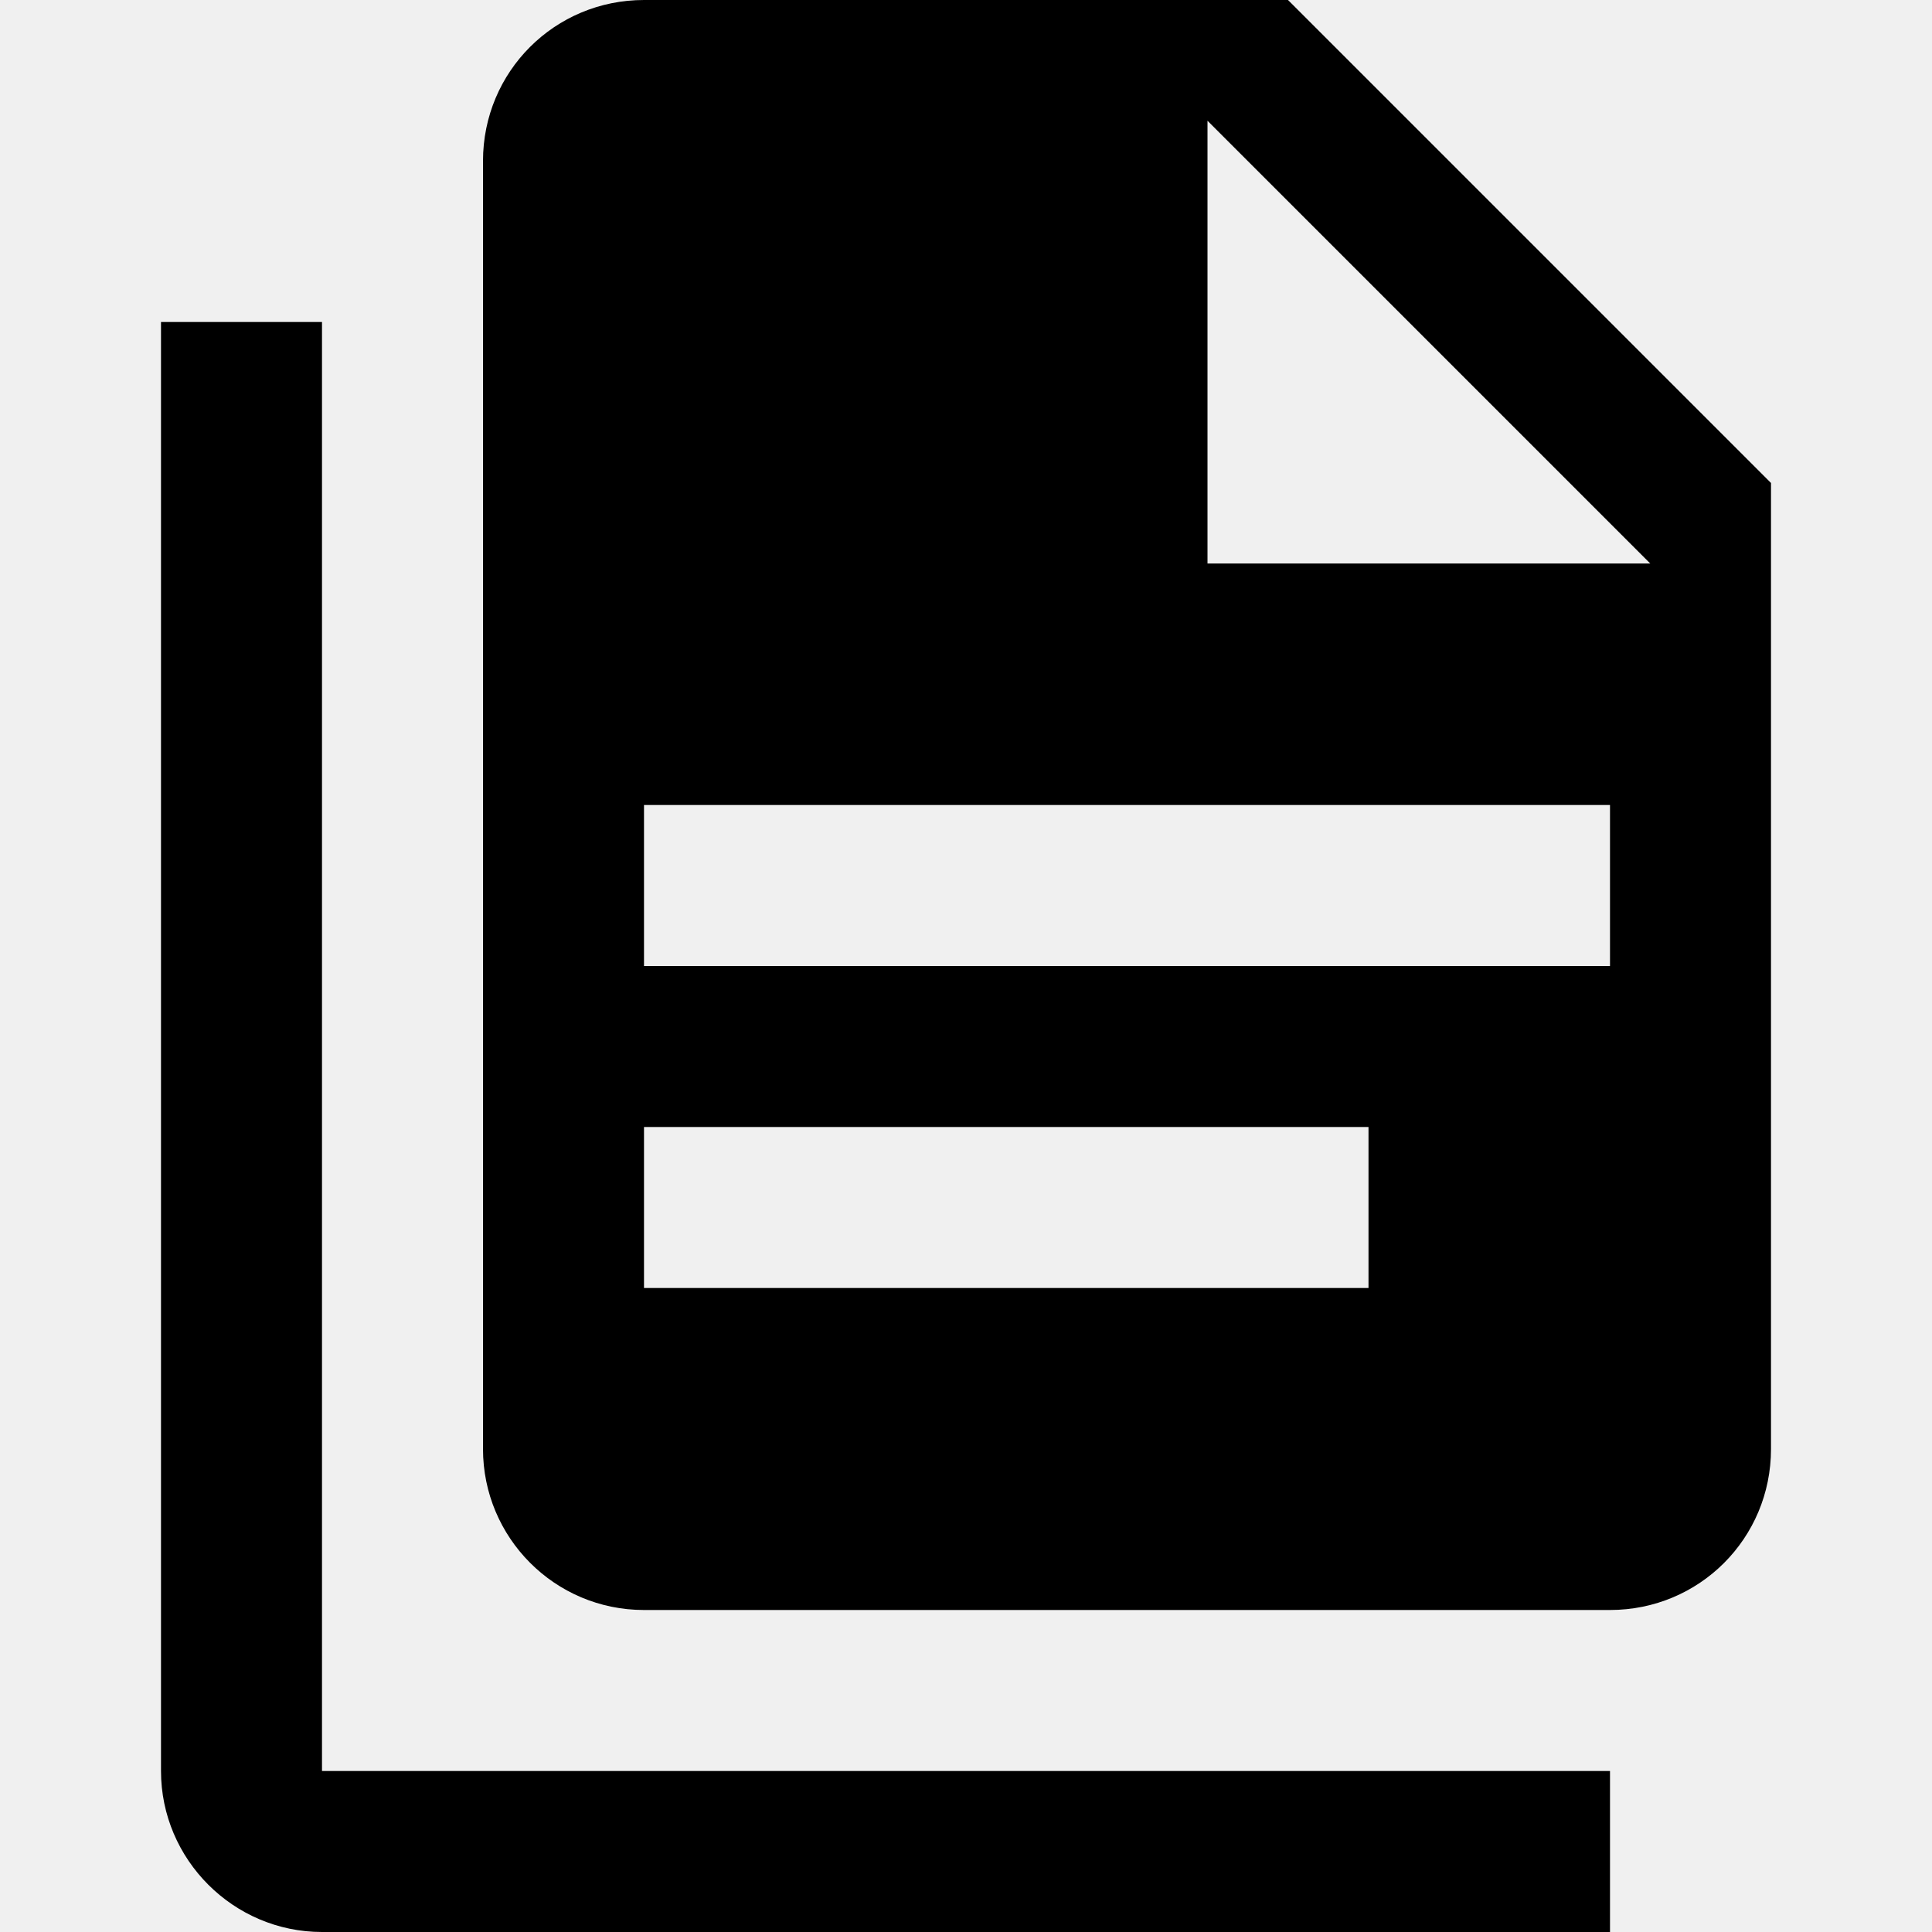
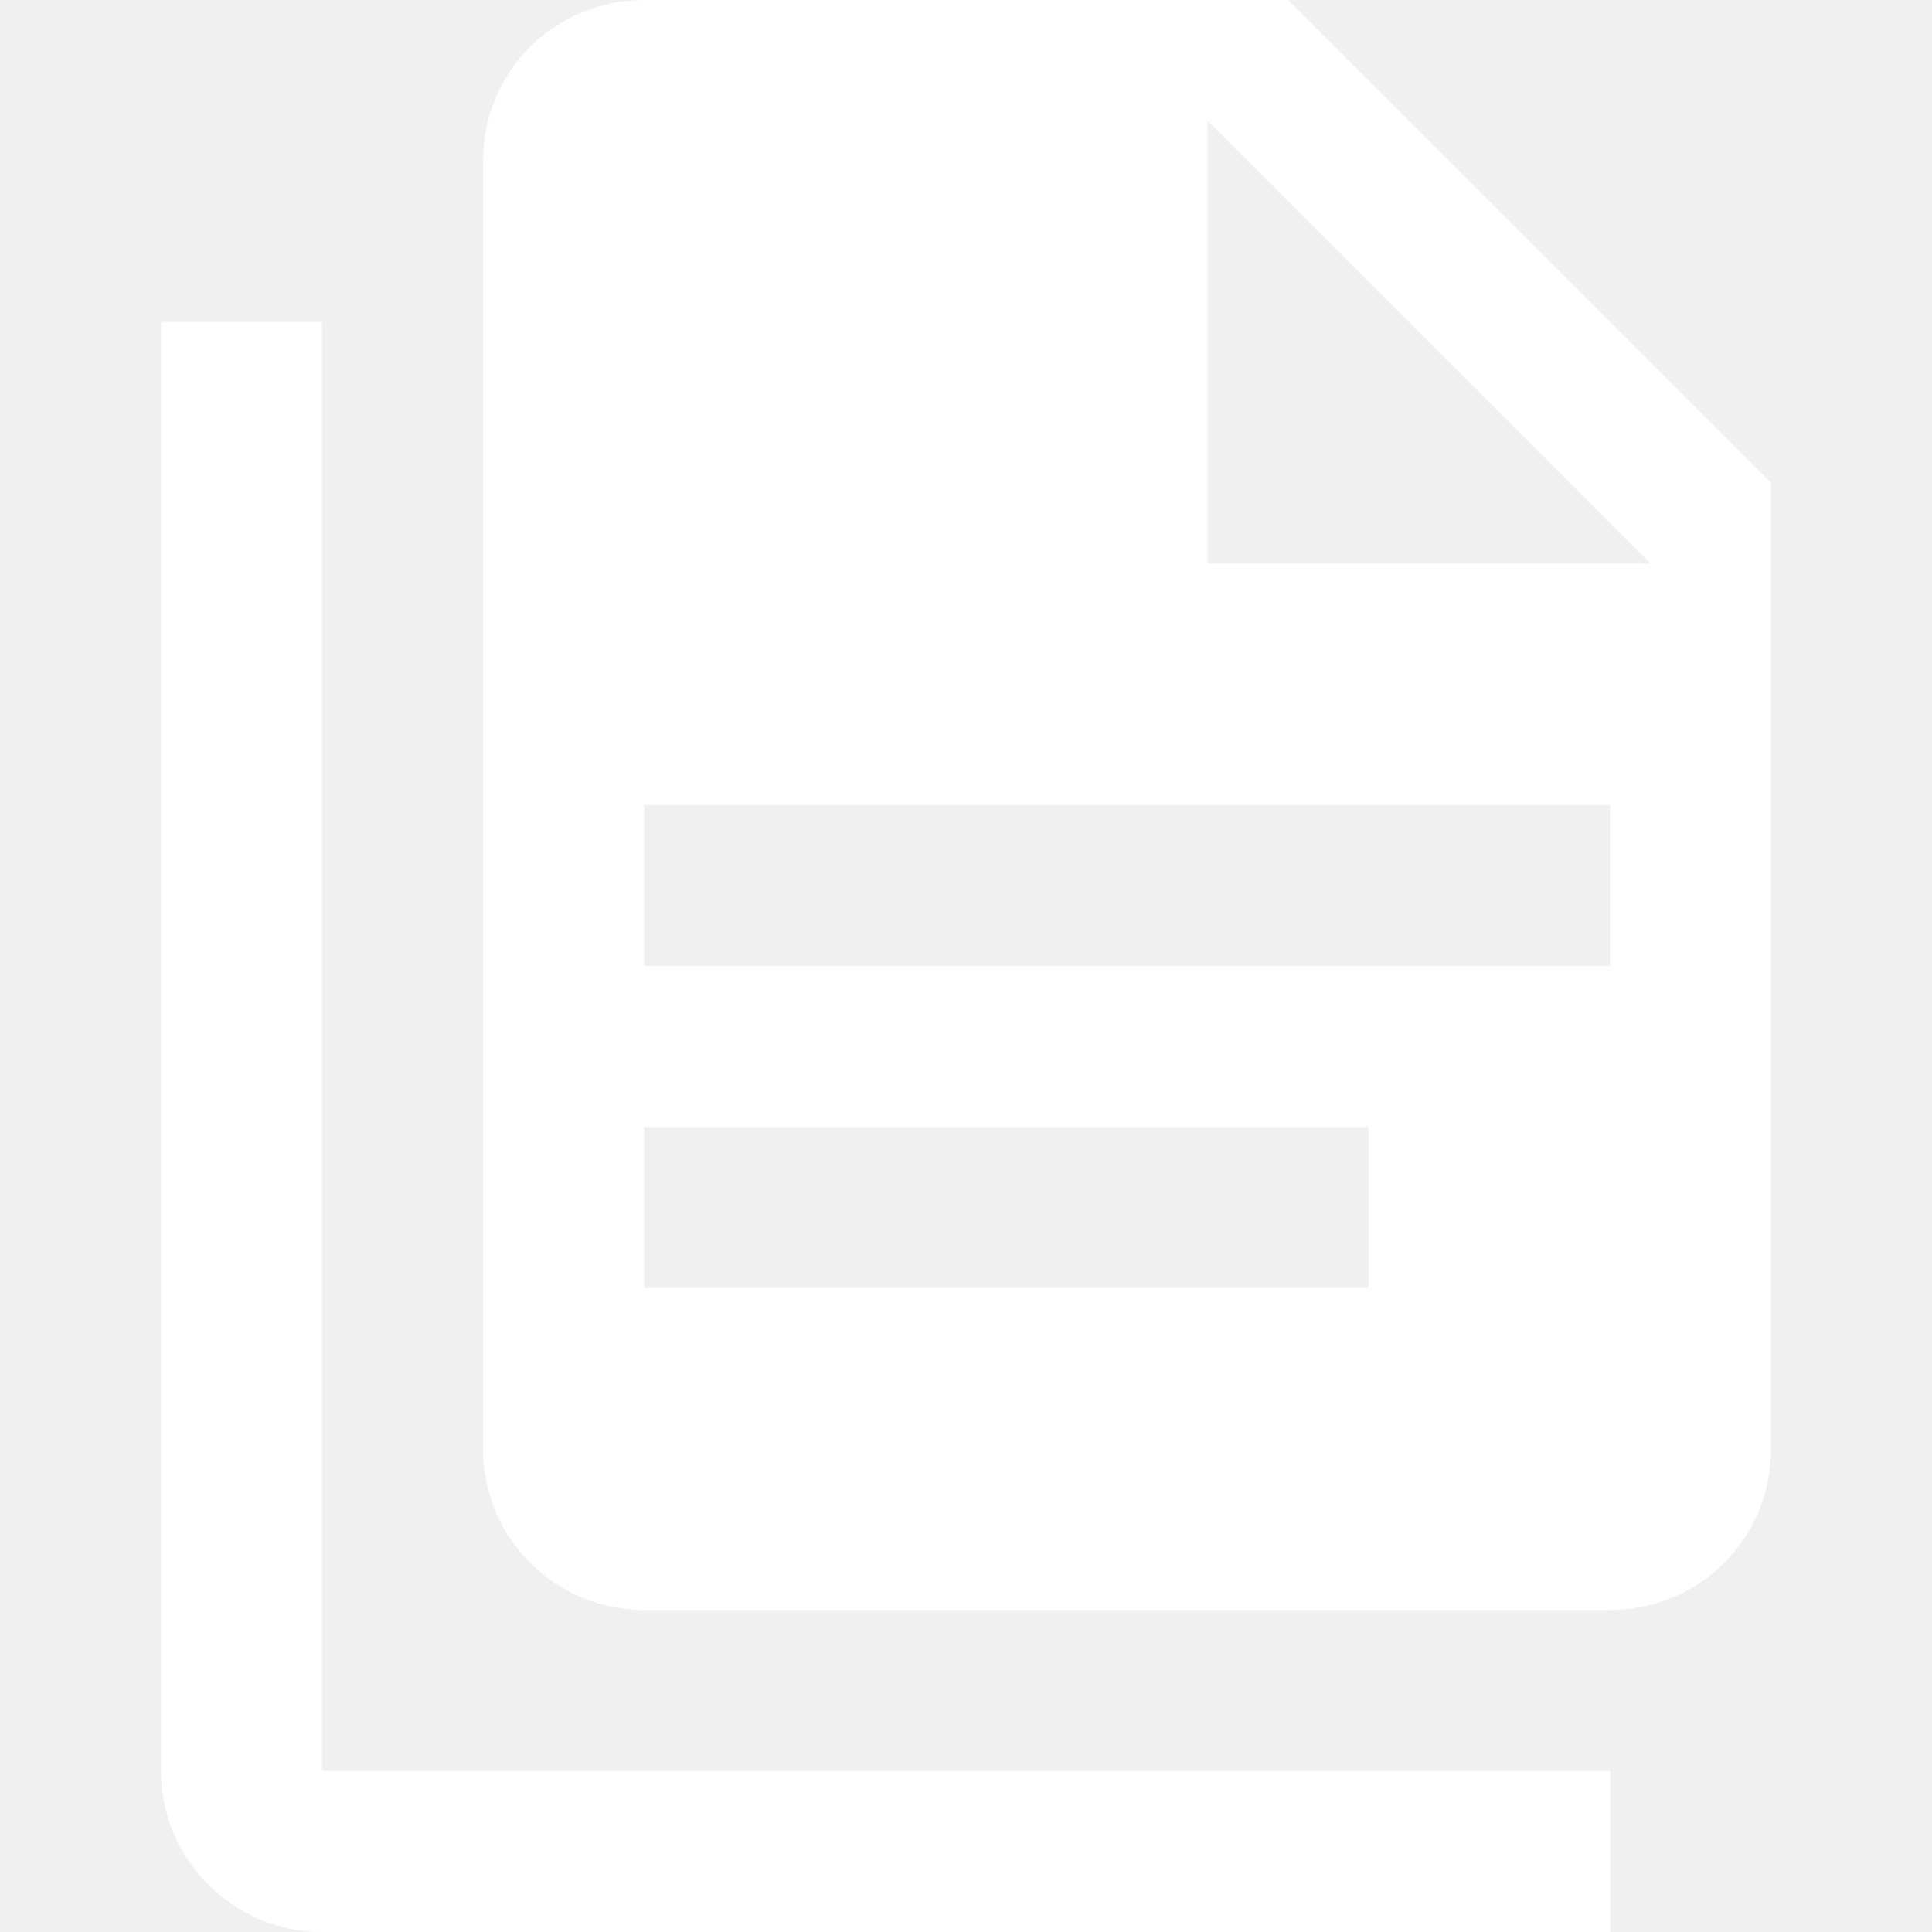
- <svg xmlns="http://www.w3.org/2000/svg" viewBox="0 0 24 24">
+ <svg xmlns="http://www.w3.org/2000/svg" viewBox="0 0 24 24" fill="#ffffff">
  <path d="M4 4V22H20V24H4C2.9 24 2 23.1 2 22V4H4M15 7H20.5L15 1.5V7M8 0H16L22 6V18C22 19.11 21.11 20 20 20H8C6.89 20 6 19.1 6 18V2C6 .89 6.89 0 8 0M17 16V14H8V16H17M20 12V10H8V12H20Z" />
</svg>
